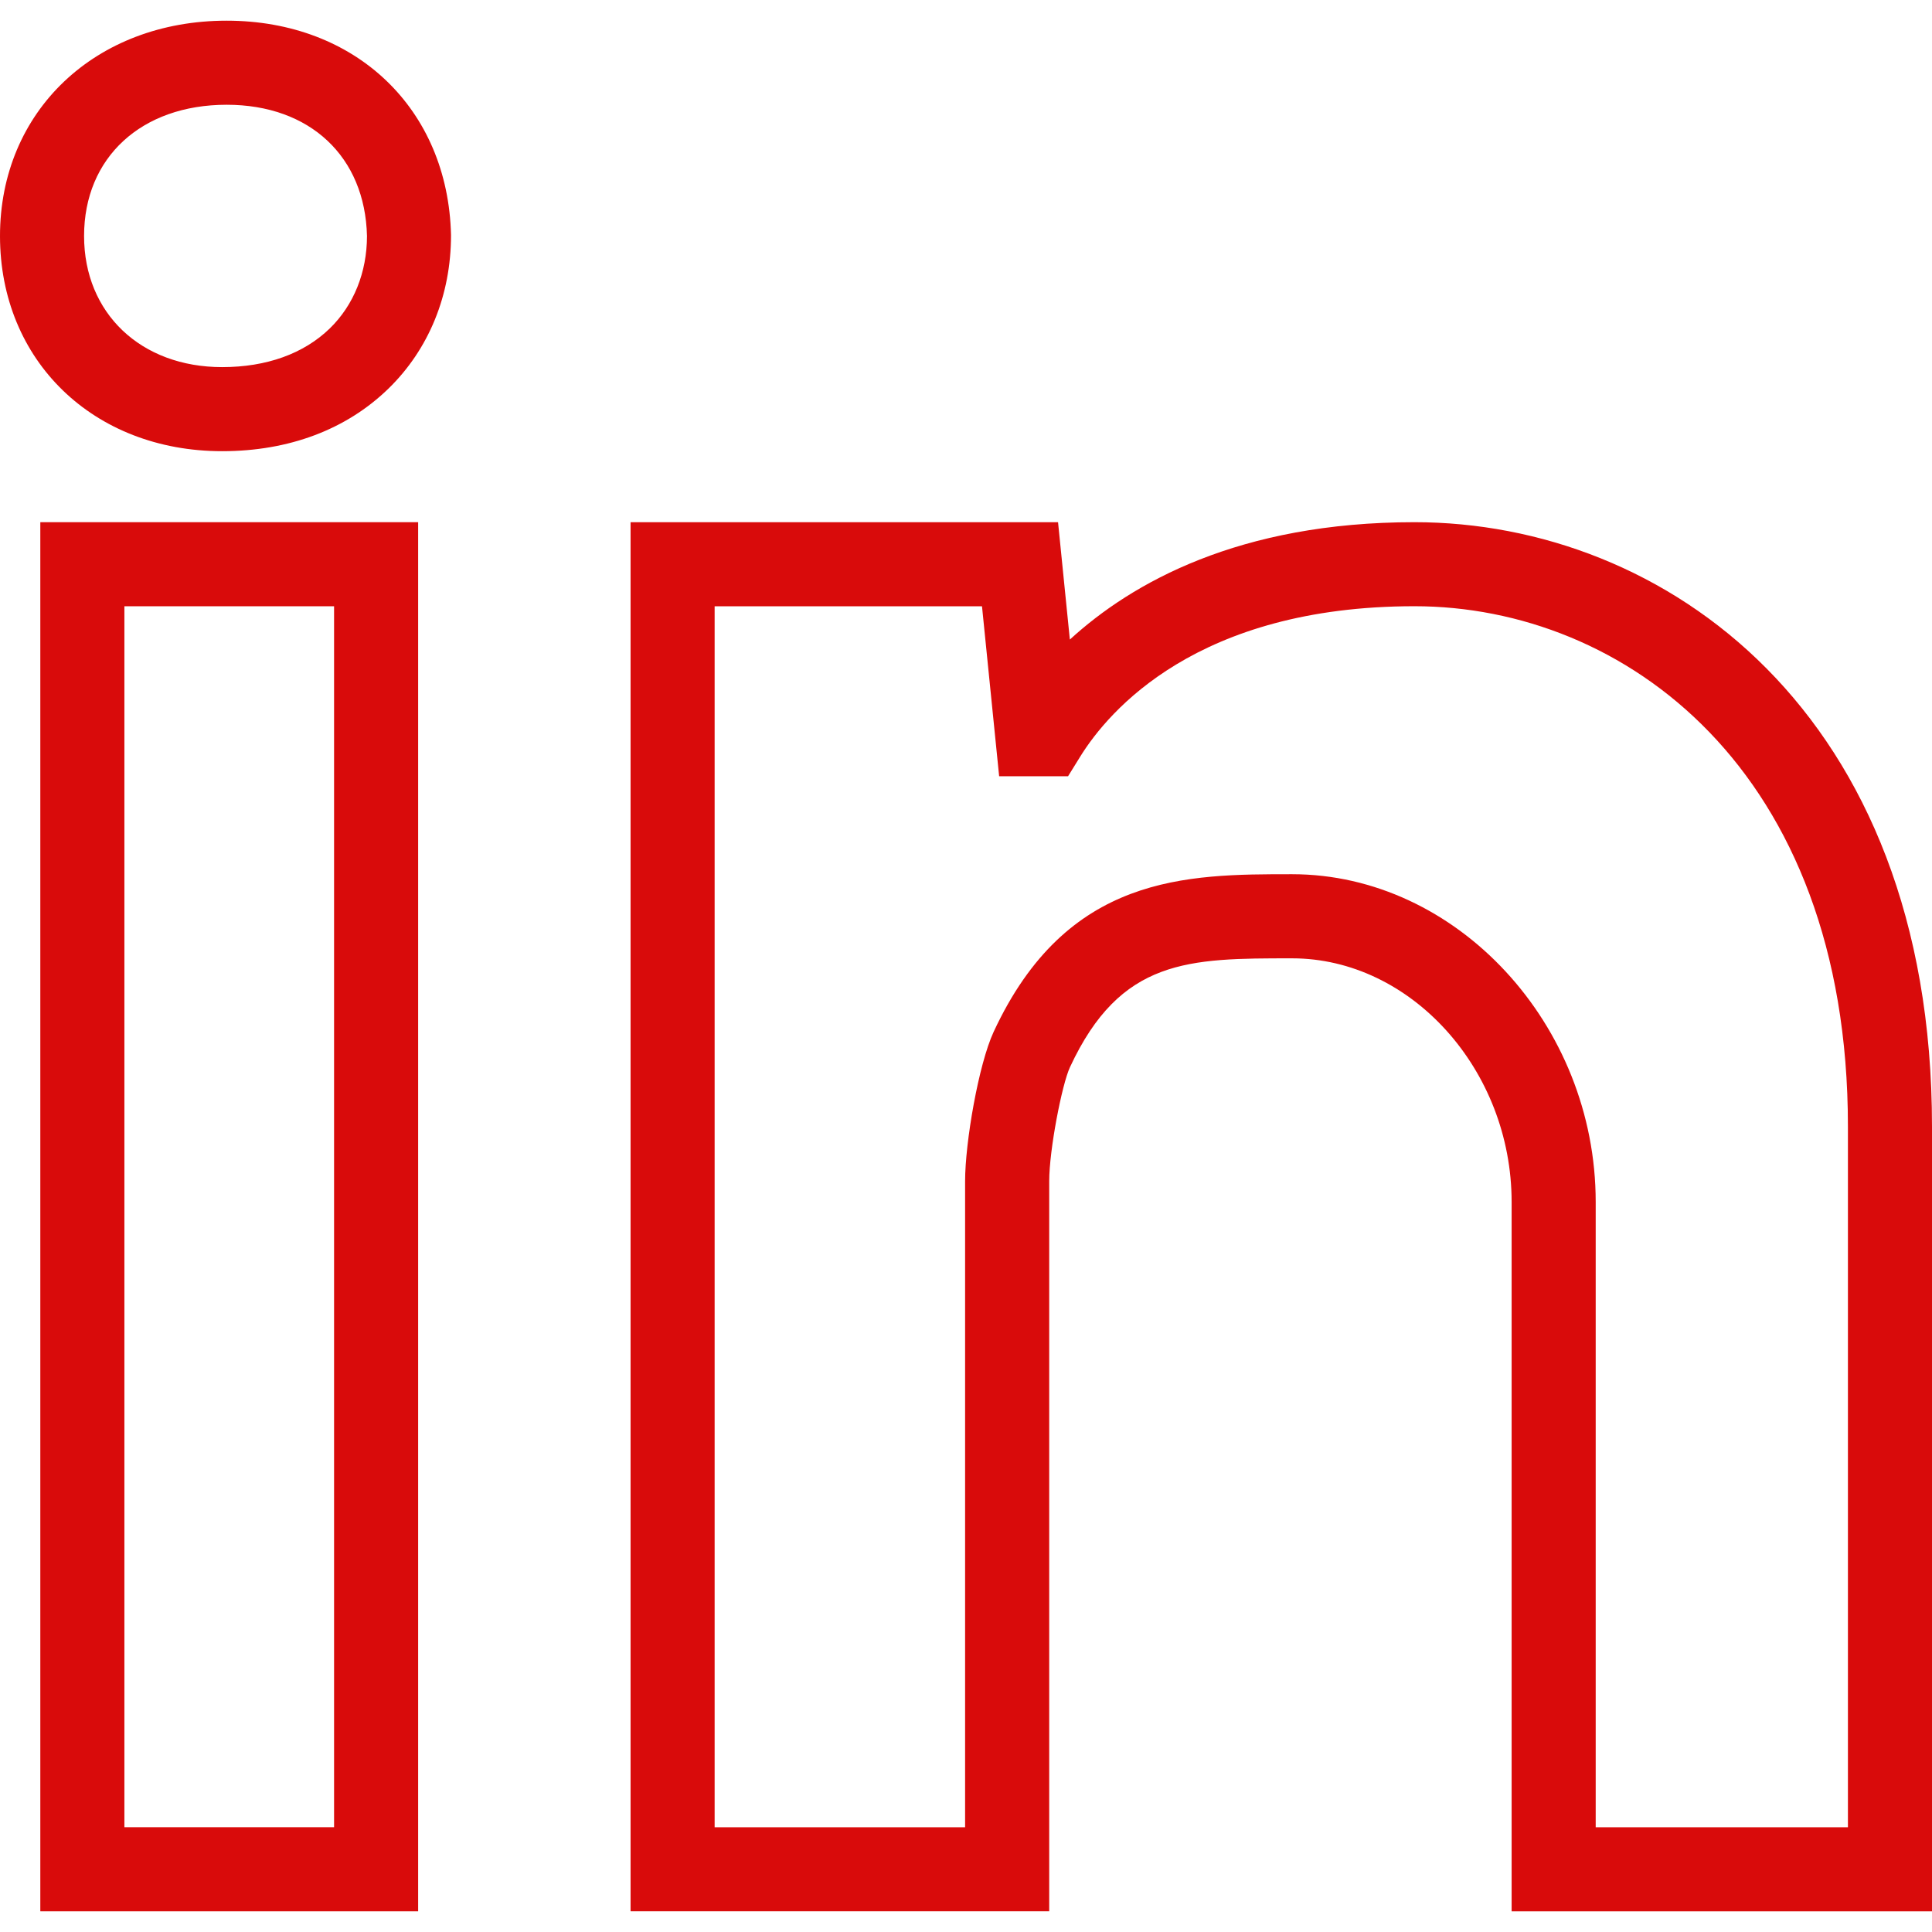
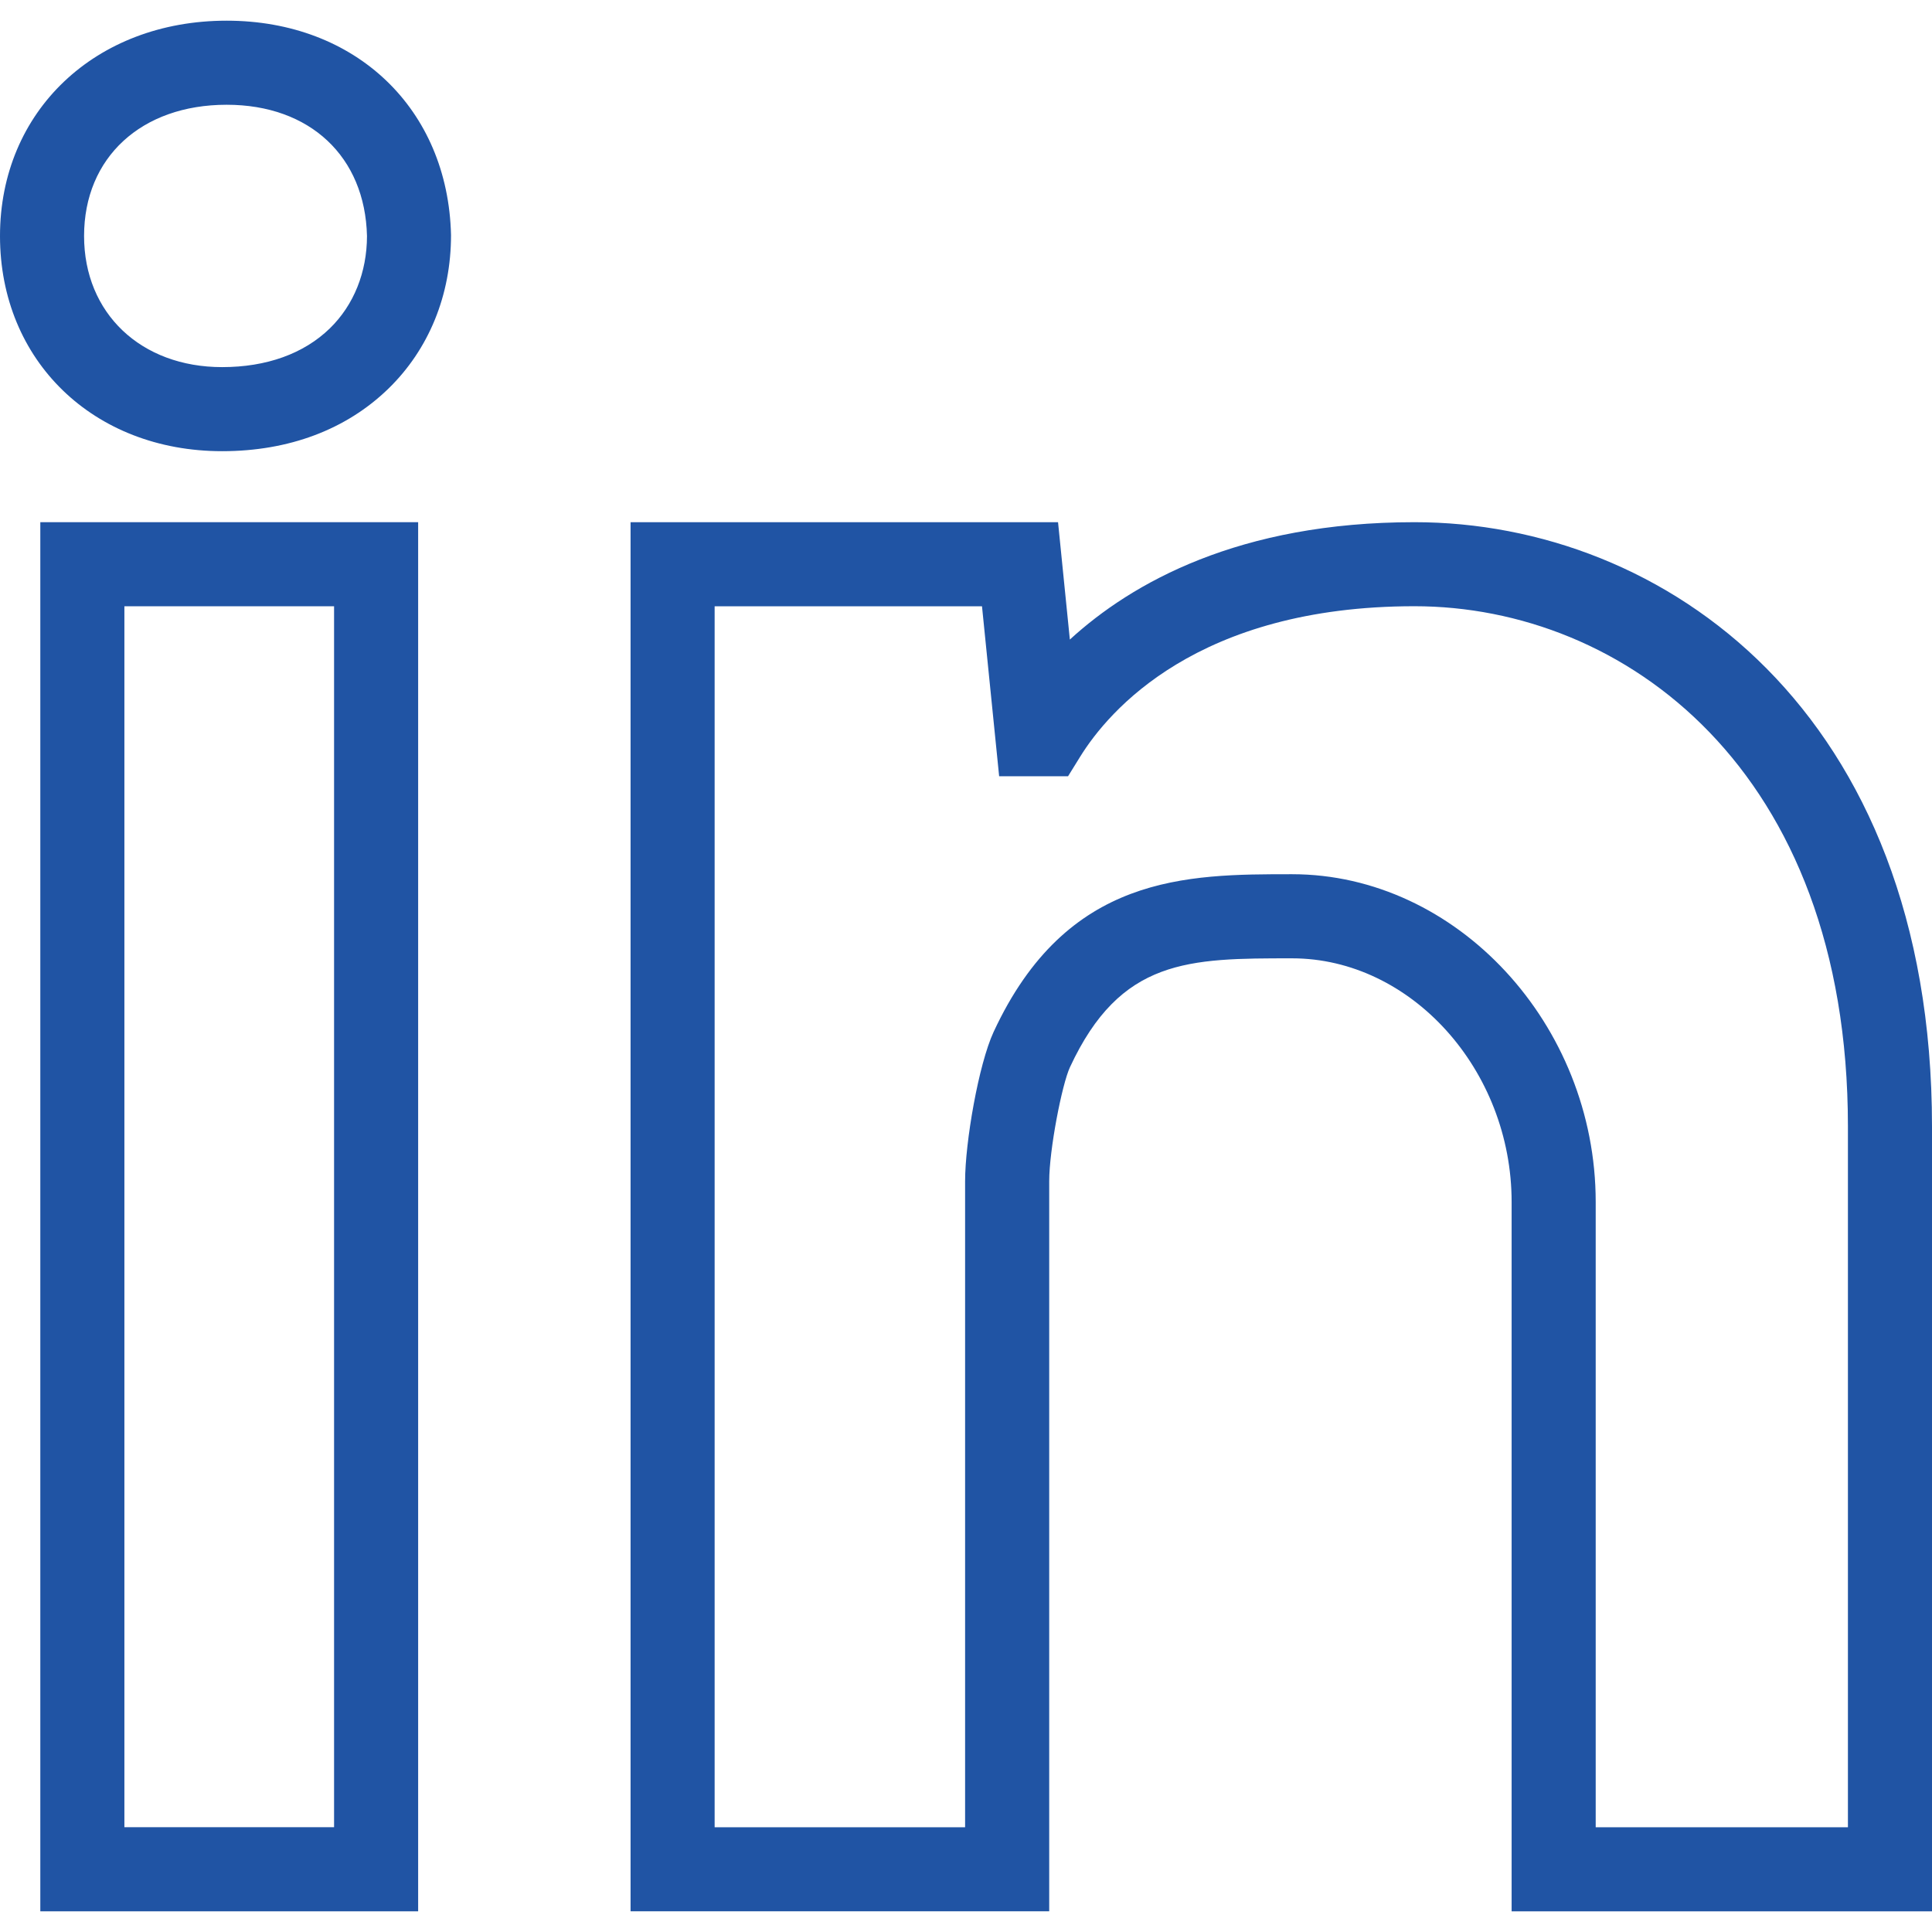
- <svg xmlns="http://www.w3.org/2000/svg" fill="#D90B0B" height="800px" width="800px" version="1.1" id="Capa_1" viewBox="0 0 45.959 45.959" xml:space="preserve">
+ <svg xmlns="http://www.w3.org/2000/svg" fill="#2054A4" height="800px" width="800px" version="1.1" id="Capa_1" viewBox="0 0 45.959 45.959" xml:space="preserve">
  <g>
    <g>
      <path d="M5.392,0.492C2.268,0.492,0,2.647,0,5.614c0,2.966,2.223,5.119,5.284,5.119c1.588,0,2.956-0.515,3.957-1.489    c0.96-0.935,1.489-2.224,1.488-3.653C10.659,2.589,8.464,0.492,5.392,0.492z M7.847,7.811C7.227,8.414,6.34,8.733,5.284,8.733    C3.351,8.733,2,7.451,2,5.614c0-1.867,1.363-3.122,3.392-3.122c1.983,0,3.293,1.235,3.338,3.123    C8.729,6.477,8.416,7.256,7.847,7.811z" />
      <path d="M0.959,45.467h8.988V12.422H0.959V45.467z M2.959,14.422h4.988v29.044H2.959V14.422z" />
      <path d="M33.648,12.422c-4.168,0-6.72,1.439-8.198,2.792l-0.281-2.792H15v33.044h9.959V28.099c0-0.748,0.303-2.301,0.493-2.711    c1.203-2.591,2.826-2.591,5.284-2.591c2.831,0,5.223,2.655,5.223,5.797v16.874h10v-18.67    C45.959,16.92,39.577,12.422,33.648,12.422z M43.959,43.467h-6V28.593c0-4.227-3.308-7.797-7.223-7.797    c-2.512,0-5.358,0-7.099,3.75c-0.359,0.775-0.679,2.632-0.679,3.553v15.368H17V14.422h6.36l0.408,4.044h1.639l0.293-0.473    c0.667-1.074,2.776-3.572,7.948-3.572c4.966,0,10.311,3.872,10.311,12.374V43.467z" />
    </g>
  </g>
</svg>
